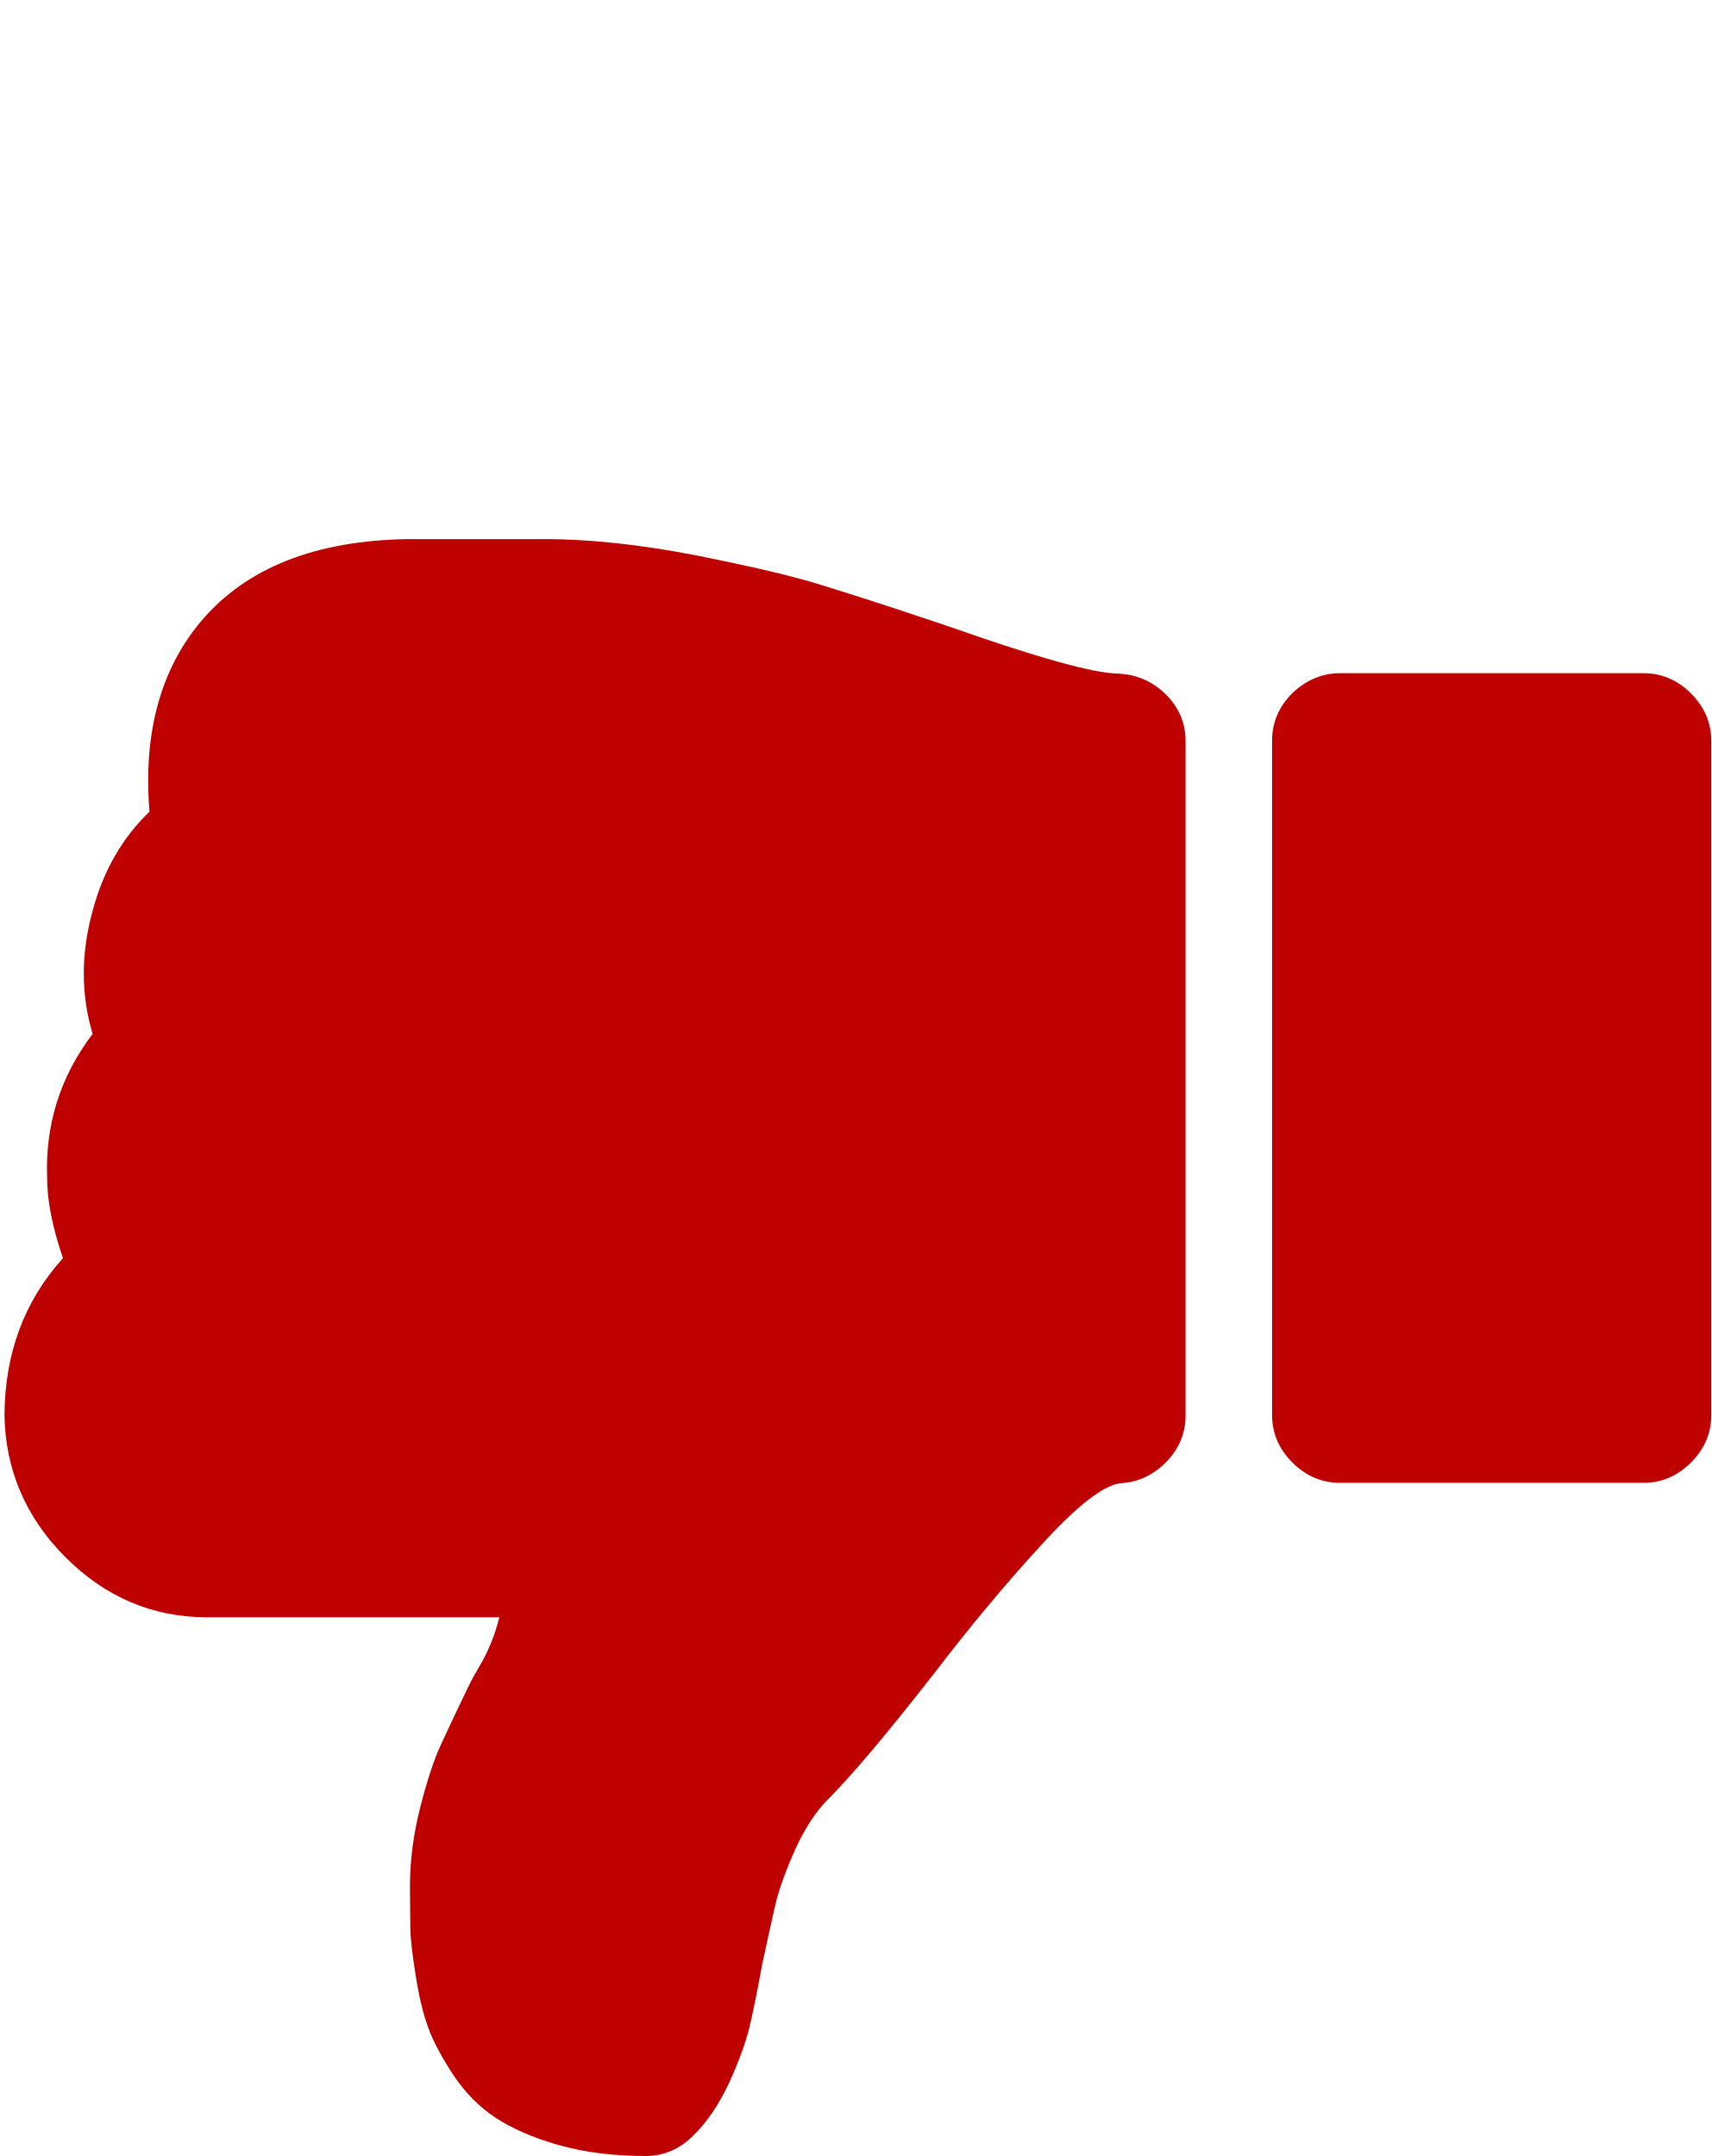
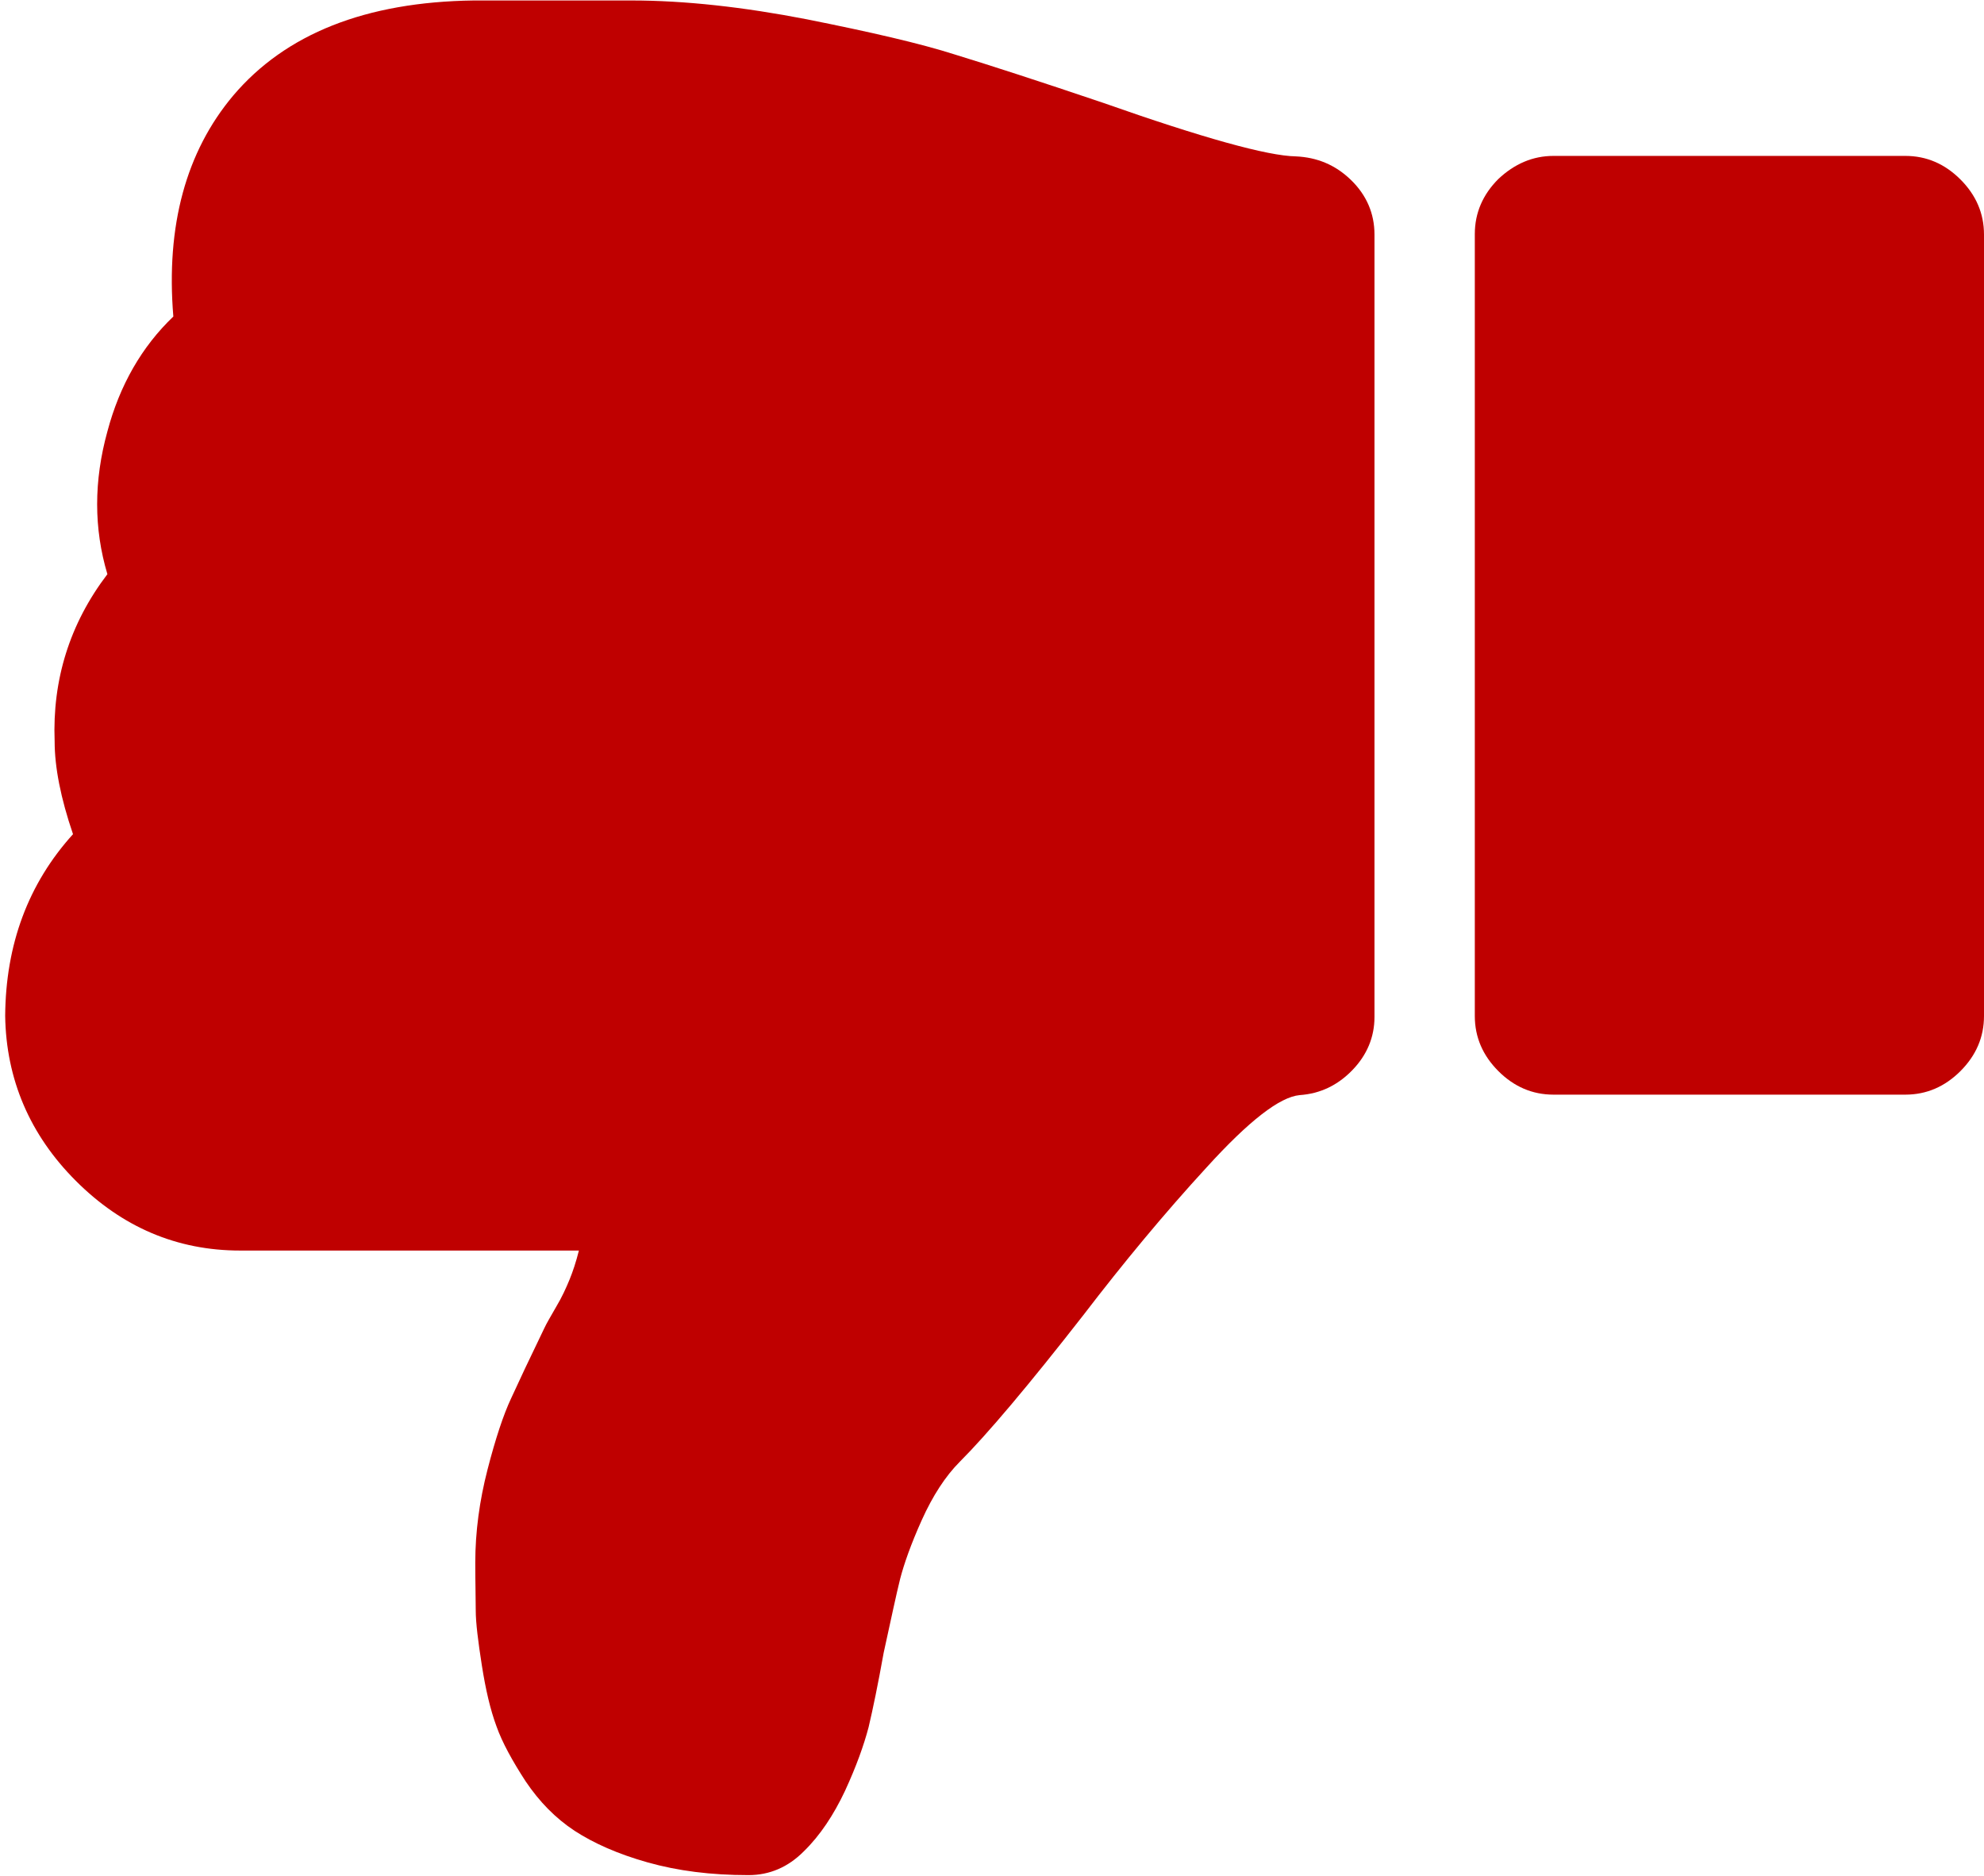
- <svg xmlns="http://www.w3.org/2000/svg" version="1.1" id="Layer_1" x="0px" y="0px" viewBox="-545.2 988.9 421.2 530.7" style="enable-background:new -545.2 988.9 421.2 530.7;" xml:space="preserve">
+ <svg xmlns="http://www.w3.org/2000/svg" version="1.1" id="Layer_1" x="0px" y="0px" viewBox="-545.2 1121.5 421.2 398.2" style="enable-background:new -545.2 1121.5 421.2 398.2;" xml:space="preserve">
  <style type="text/css">
	.st0{display:none;}
	.st1{display:inline;}
	.st2{fill:#BF0000;}
</style>
  <g id="Capa_1_1_" class="st0">
    <g class="st1">
      <g>
-         <path class="st2" d="M-442.1,1349c3.3-3.3,5-7.2,5-11.7v-165.9c0-4.5-1.7-8.4-5-11.7c-3.3-3.3-7.2-5-11.7-5h-74.7     c-4.5,0-8.4,1.7-11.7,5c-3.3,3.3-5,7.2-5,11.7v166c0,4.5,1.7,8.4,5,11.7s7.2,5,11.7,5h74.7C-449.3,1354-445.4,1352.3-442.1,1349z     " />
-         <path class="st2" d="M-125,1171.3c-0.2-13.4-5.1-25.1-15-35c-9.7-9.8-21.4-14.8-34.9-14.8h-71.8c0.7-2.4,1.4-4.5,2-6.2     c0.7-1.7,1.7-3.7,2.8-5.7c1.3-2,2.1-3.6,2.6-4.7c3.1-6.4,5.4-11.3,7-14.8c1.6-3.4,3.2-8.5,5-15.1c1.7-6.6,2.6-13.2,2.6-19.8     c0-4.2-0.1-7.6-0.1-10.1s-0.5-6.5-1.3-11.7c-0.8-5.1-1.8-9.4-3.1-12.9c-1.3-3.4-3.4-7.4-6.2-11.7c-2.9-4.3-6.3-7.8-10.4-10.5     c-4.1-2.6-9.2-4.9-15.5-6.7c-6.3-1.8-13.4-2.7-21.4-2.7c-4.5,0-8.4,1.7-11.7,5c-3.5,3.4-6.4,7.8-8.8,12.9     c-2.4,5.2-4.1,9.7-5,13.5c-0.9,3.8-2,9.1-3.2,15.8c-1.6,7.3-2.7,12.5-3.5,15.7c-0.8,3.1-2.3,7.4-4.6,12.5     c-2.2,5.1-5,9.3-8.1,12.4c-5.7,5.6-14.5,16-26.2,31.1c-8.5,11.1-17.2,21.6-26.2,31.4c-9,9.9-15.5,15-19.7,15.3     c-4.4,0.4-8.1,2.1-11.2,5.3s-4.7,7-4.7,11.3v166.3c0,4.5,1.7,8.4,5,11.6c3.3,3.2,7.2,4.9,11.7,5c6,0.1,19.7,3.9,41,11.4     c13.3,4.5,23.8,7.9,31.3,10.2s18,4.8,31.5,7.5c13.4,2.6,25.9,4,37.3,4h4.4h19.7h9.3c23-0.3,40-7.1,51.1-20.2     c10-11.9,14.3-27.6,12.7-46.9c6.7-6.4,11.4-14.6,14-24.4c2.9-10.5,2.9-20.6,0-30.3c8-10.6,11.7-22.4,11.2-35.5     c0-5.5-1.3-12.1-3.9-19.7C-129.9,1199.5-125.1,1186.6-125,1171.3z" />
+         <path class="st2" d="M-442.1,1481.6c3.3-3.3,5-7.2,5-11.7V1304c0-4.5-1.7-8.4-5-11.7c-3.3-3.3-7.2-5-11.7-5h-74.7     c-4.5,0-8.4,1.7-11.7,5c-3.3,3.3-5,7.2-5,11.7v166c0,4.5,1.7,8.4,5,11.7s7.2,5,11.7,5h74.7     C-449.3,1486.6-445.4,1484.9-442.1,1481.6z" />
+         <path class="st2" d="M-125,1303.9c-0.2-13.4-5.1-25.1-15-35c-9.7-9.8-21.4-14.8-34.9-14.8h-71.8c0.7-2.4,1.4-4.5,2-6.2     c0.7-1.7,1.7-3.7,2.8-5.7c1.3-2,2.1-3.6,2.6-4.7c3.1-6.4,5.4-11.3,7-14.8c1.6-3.4,3.2-8.5,5-15.1c1.7-6.6,2.6-13.2,2.6-19.8     c0-4.2-0.1-7.6-0.1-10.1s-0.5-6.5-1.3-11.7c-0.8-5.1-1.8-9.4-3.1-12.9c-1.3-3.4-3.4-7.4-6.2-11.7c-2.9-4.3-6.3-7.8-10.4-10.5     c-4.1-2.6-9.2-4.9-15.5-6.7c-6.3-1.8-13.4-2.7-21.4-2.7c-4.5,0-8.4,1.7-11.7,5c-3.5,3.4-6.4,7.8-8.8,12.9     c-2.4,5.2-4.1,9.7-5,13.5c-0.9,3.8-2,9.1-3.2,15.8c-1.6,7.3-2.7,12.5-3.5,15.7c-0.8,3.1-2.3,7.4-4.6,12.5     c-2.2,5.1-5,9.3-8.1,12.4c-5.7,5.6-14.5,16-26.2,31.1c-8.5,11.1-17.2,21.6-26.2,31.4c-9,9.9-15.5,15-19.7,15.3     c-4.4,0.4-8.1,2.1-11.2,5.3s-4.7,7-4.7,11.3V1470c0,4.5,1.7,8.4,5,11.6c3.3,3.2,7.2,4.9,11.7,5c6,0.1,19.7,3.9,41,11.4     c13.3,4.5,23.8,7.9,31.3,10.2s18,4.8,31.5,7.5c13.4,2.6,25.9,4,37.3,4h4.4h19.7h9.3c23-0.3,40-7.1,51.1-20.2     c10-11.9,14.3-27.6,12.7-46.9c6.7-6.4,11.4-14.6,14-24.4c2.9-10.5,2.9-20.6,0-30.3c8-10.6,11.7-22.4,11.2-35.5     c0-5.5-1.3-12.1-3.9-19.7C-129.9,1332.1-125.1,1319.2-125,1303.9z" />
      </g>
    </g>
  </g>
  <g id="Capa_1_2_">
    <g>
      <g>
        <path class="st2" d="M-227.1,1159.5c-3.3,3.3-5,7.2-5,11.7v166c0,4.5,1.7,8.4,5,11.7s7.2,5,11.7,5h74.7c4.5,0,8.4-1.7,11.7-5     c3.3-3.3,5-7.2,5-11.7v-165.9c0-4.5-1.7-8.4-5-11.7c-3.3-3.3-7.2-5-11.7-5h-74.7C-219.8,1154.6-223.7,1156.3-227.1,1159.5z" />
        <path class="st2" d="M-544.1,1337.2c0.2,13.4,5.2,25.2,15,35c9.8,9.8,21.4,14.8,34.9,14.8h71.9c-0.6,2.4-1.3,4.5-2,6.2     c-0.7,1.7-1.6,3.7-2.8,5.7c-1.2,2.1-2.1,3.6-2.6,4.7c-3.1,6.4-5.4,11.3-7,14.8c-1.6,3.4-3.3,8.5-5,15.1     c-1.7,6.6-2.6,13.2-2.6,19.8c0,4.2,0.1,7.5,0.1,10.1s0.5,6.6,1.3,11.7s1.8,9.4,3.1,12.9c1.2,3.4,3.4,7.4,6.2,11.7     c2.9,4.3,6.3,7.8,10.4,10.5c4,2.6,9.1,4.9,15.5,6.7s13.4,2.7,21.4,2.7c4.5,0,8.4-1.7,11.7-5c3.5-3.4,6.4-7.8,8.8-12.9     c2.4-5.2,4-9.7,5-13.5c0.9-3.8,2-9.1,3.2-15.8c1.6-7.3,2.7-12.5,3.5-15.7c0.8-3.1,2.3-7.4,4.6-12.5c2.3-5.1,5-9.3,8.1-12.4     c5.7-5.7,14.5-16.1,26.2-31.1c8.5-11.1,17.2-21.6,26.2-31.4c9-9.9,15.5-14.9,19.7-15.3c4.4-0.3,8.1-2.1,11.2-5.3     c3.1-3.2,4.7-7,4.7-11.3v-166.1c0-4.5-1.7-8.4-5-11.6c-3.3-3.2-7.2-4.8-11.7-5c-6-0.1-19.7-3.9-41-11.4     c-13.3-4.5-23.8-7.9-31.3-10.2c-7.5-2.4-18-4.8-31.5-7.5c-13.4-2.6-25.9-4-37.3-4h-4.4h-19.7h-9.3c-23,0.3-40,7.1-51.1,20.2     c-10,11.9-14.3,27.6-12.7,46.9c-6.7,6.4-11.4,14.6-14,24.4c-2.9,10.5-2.9,20.6,0,30.3c-8,10.5-11.7,22.4-11.2,35.5     c0,5.5,1.3,12.1,3.9,19.7C-539.2,1309.1-544,1322-544.1,1337.2z" />
      </g>
    </g>
  </g>
</svg>
